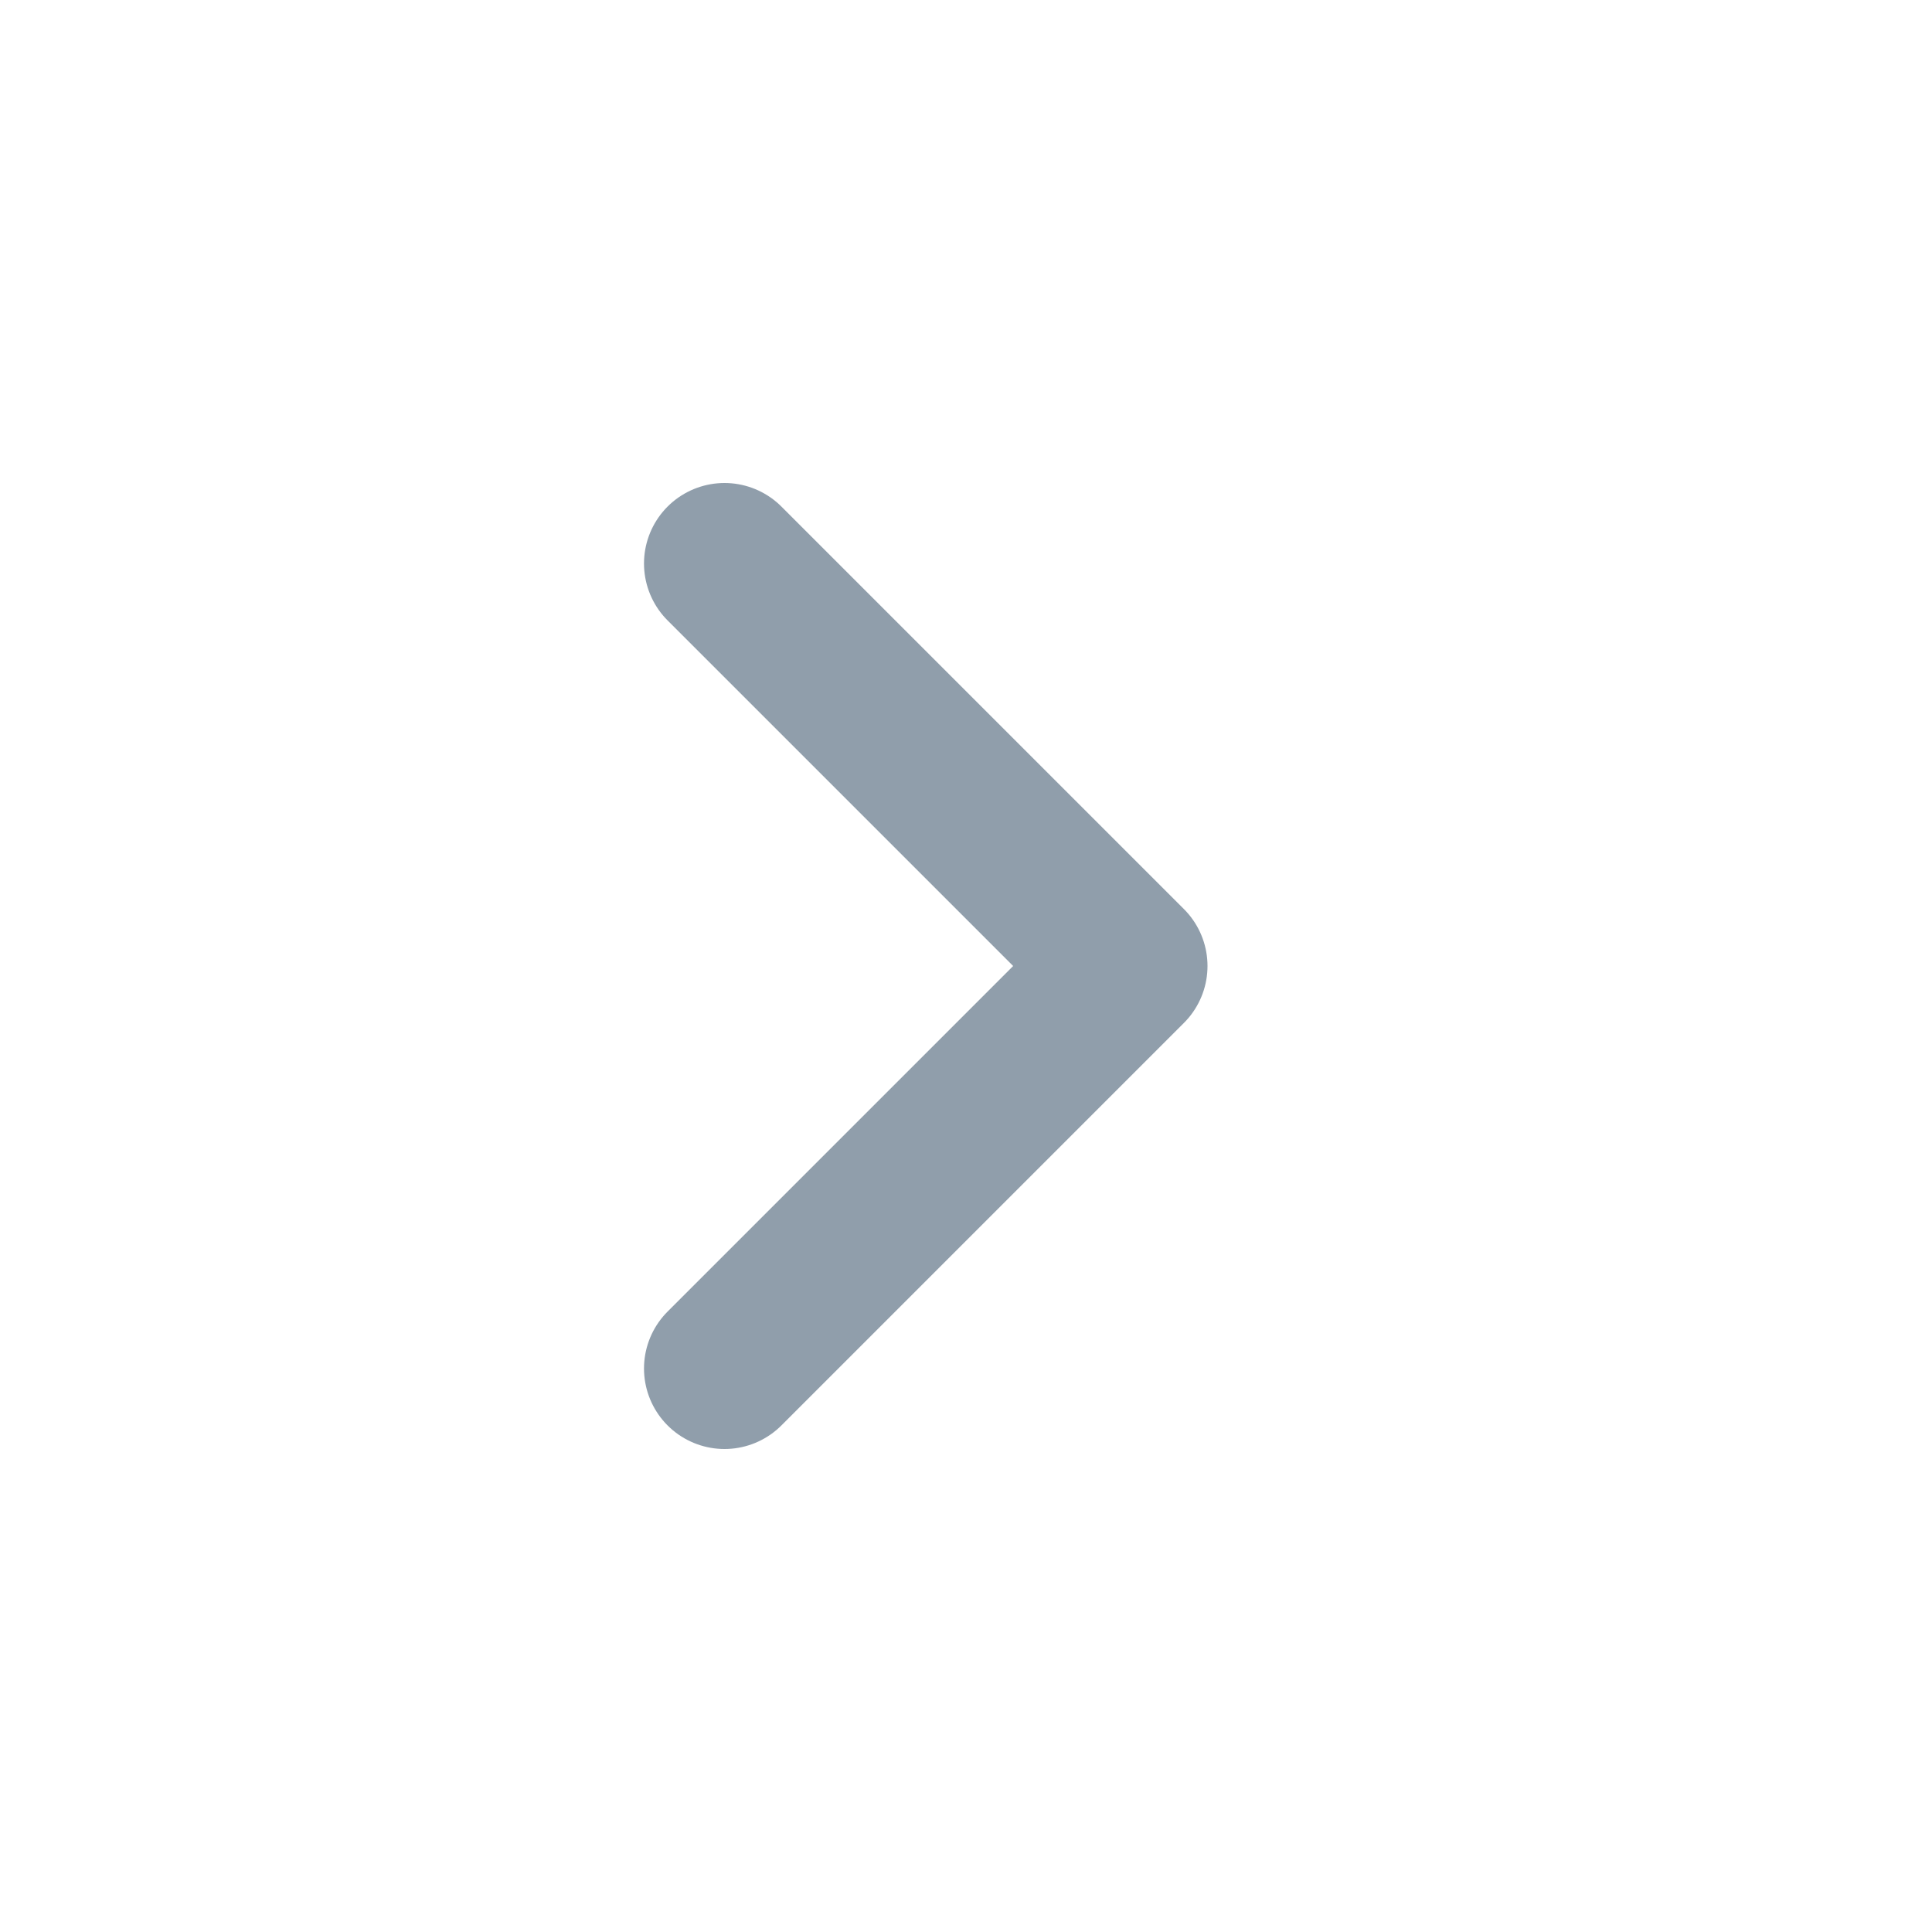
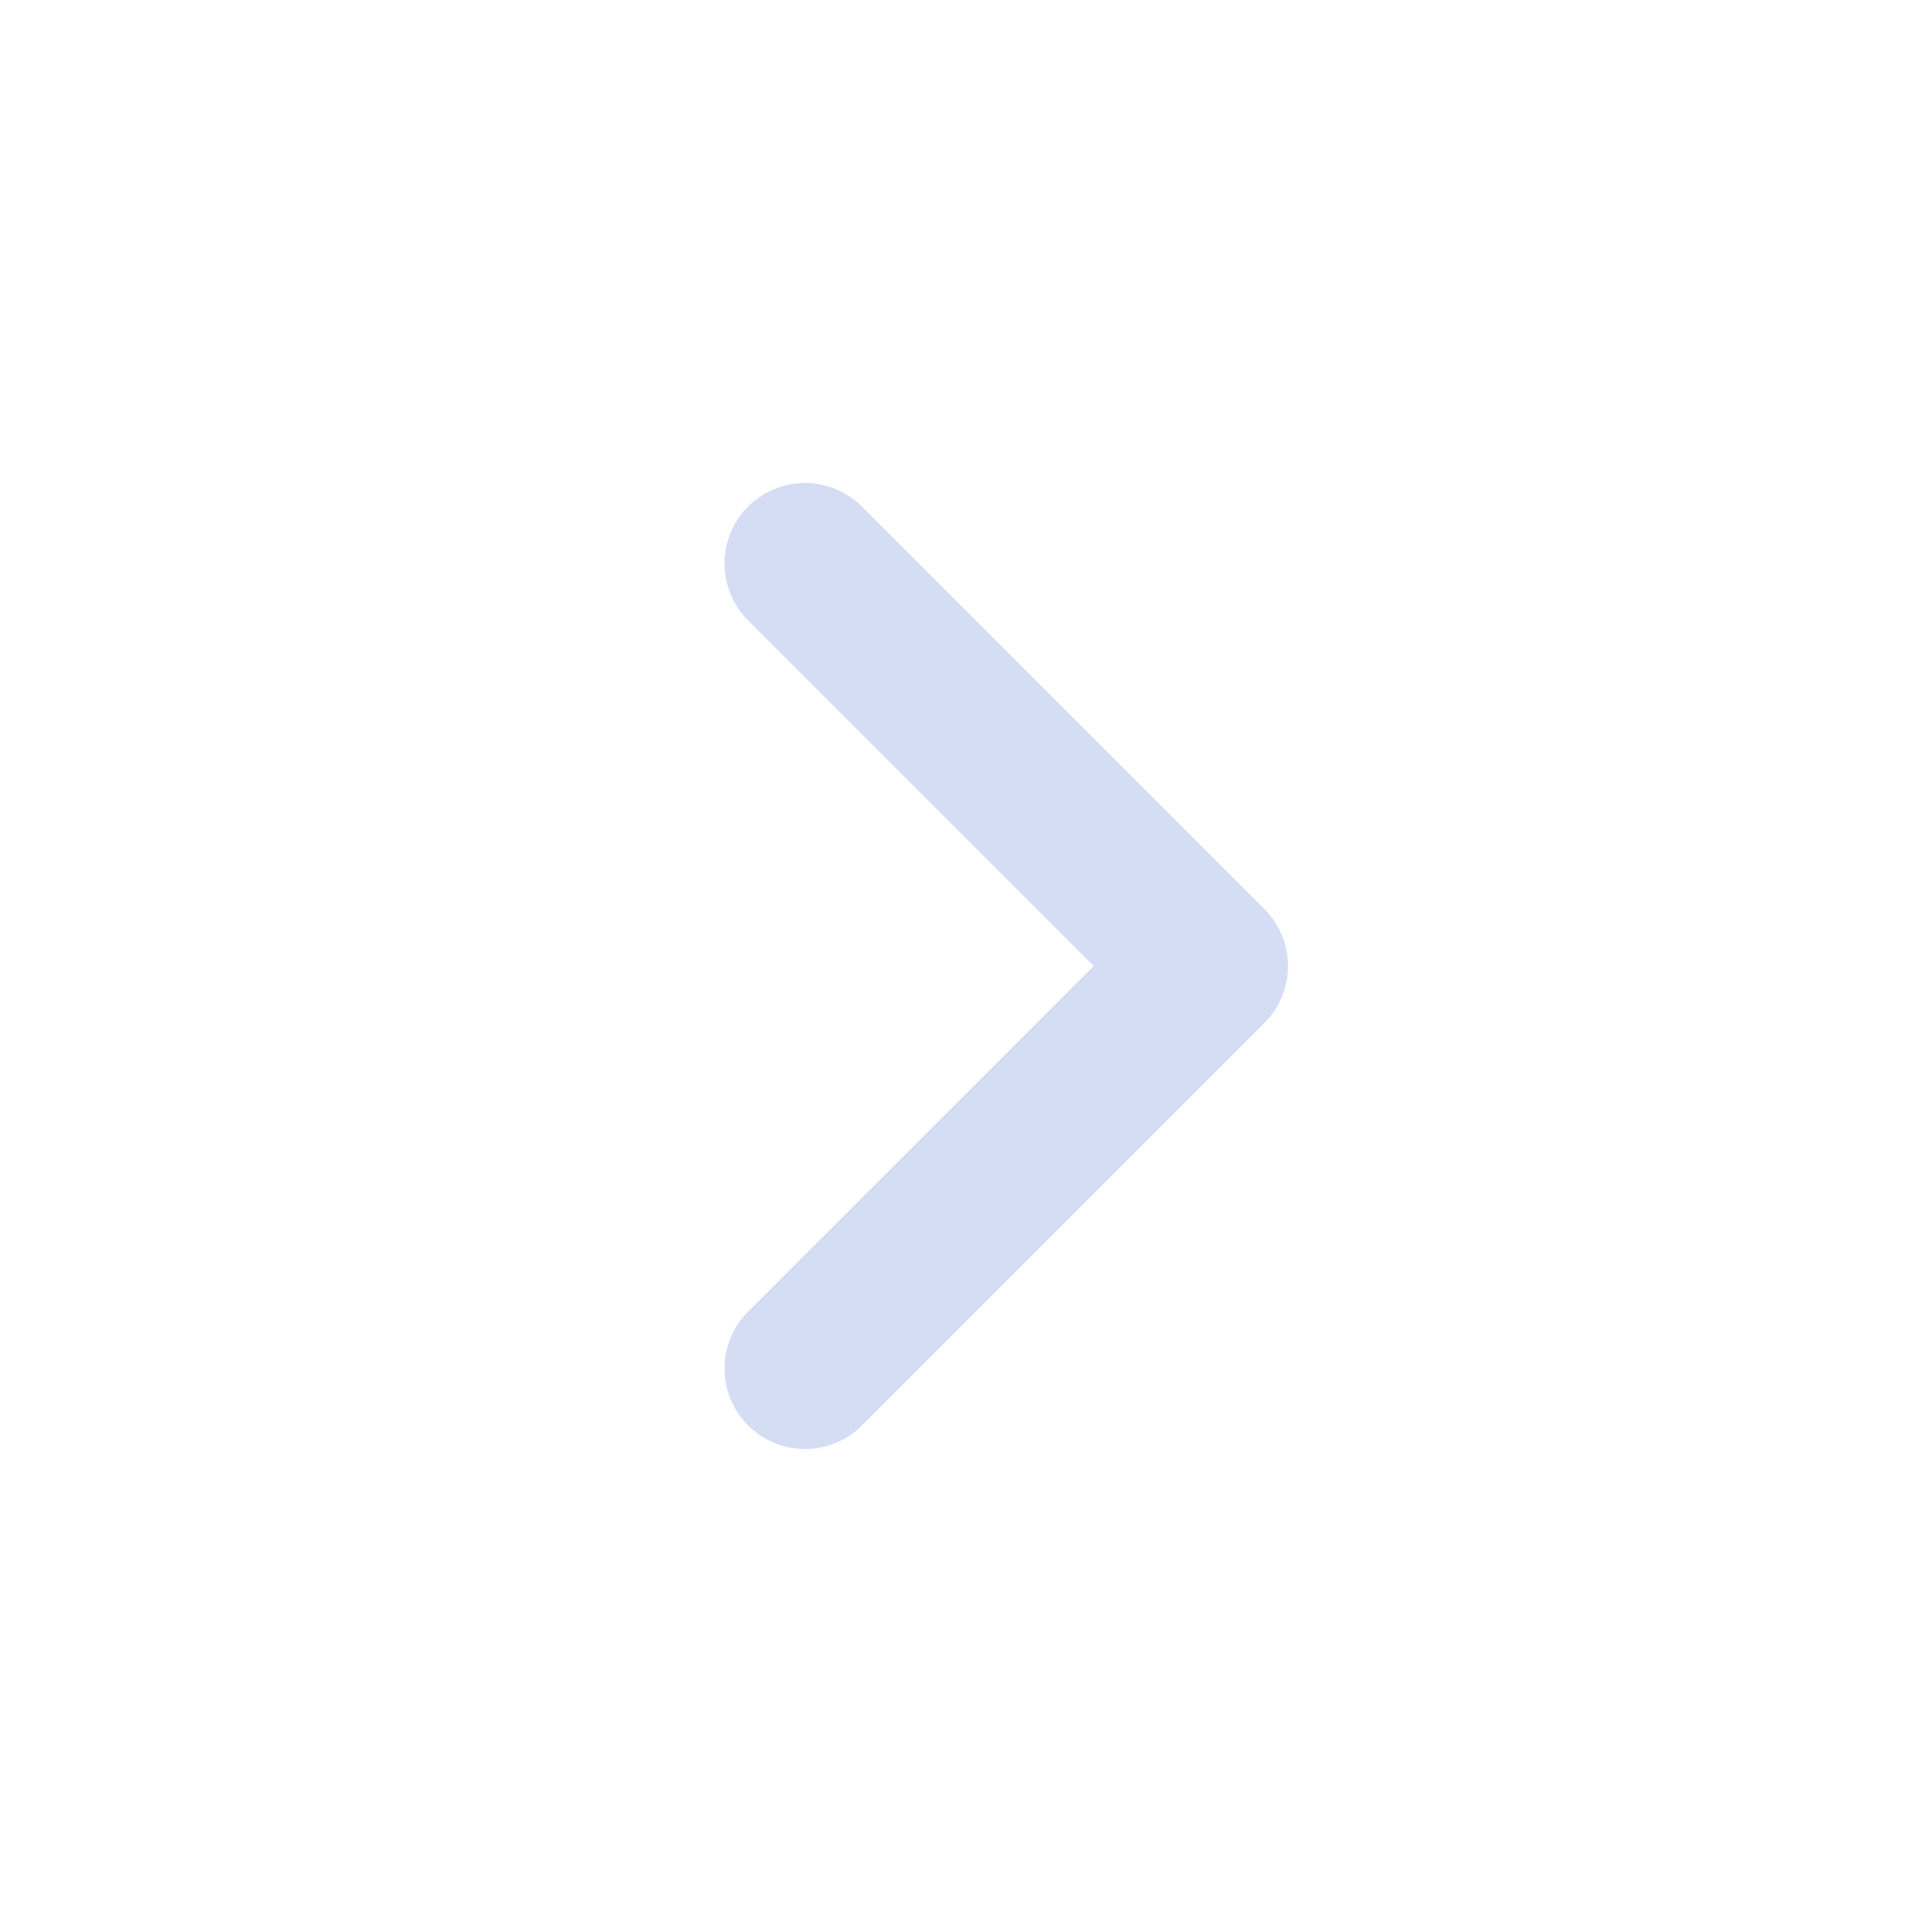
<svg xmlns="http://www.w3.org/2000/svg" width="24" height="24" viewBox="0 0 24 24" fill="none">
-   <path d="M9 17L14 12L9 7" stroke="#909EAB" stroke-width="2" stroke-linecap="round" stroke-linejoin="round" />
+   <g id="chevrons-left">
+     <path id="Vector" d="M10 7L15 12L10 17" stroke="#D4DDF3" stroke-width="2" stroke-linecap="round" stroke-linejoin="round" />
+   </g>
</svg>
